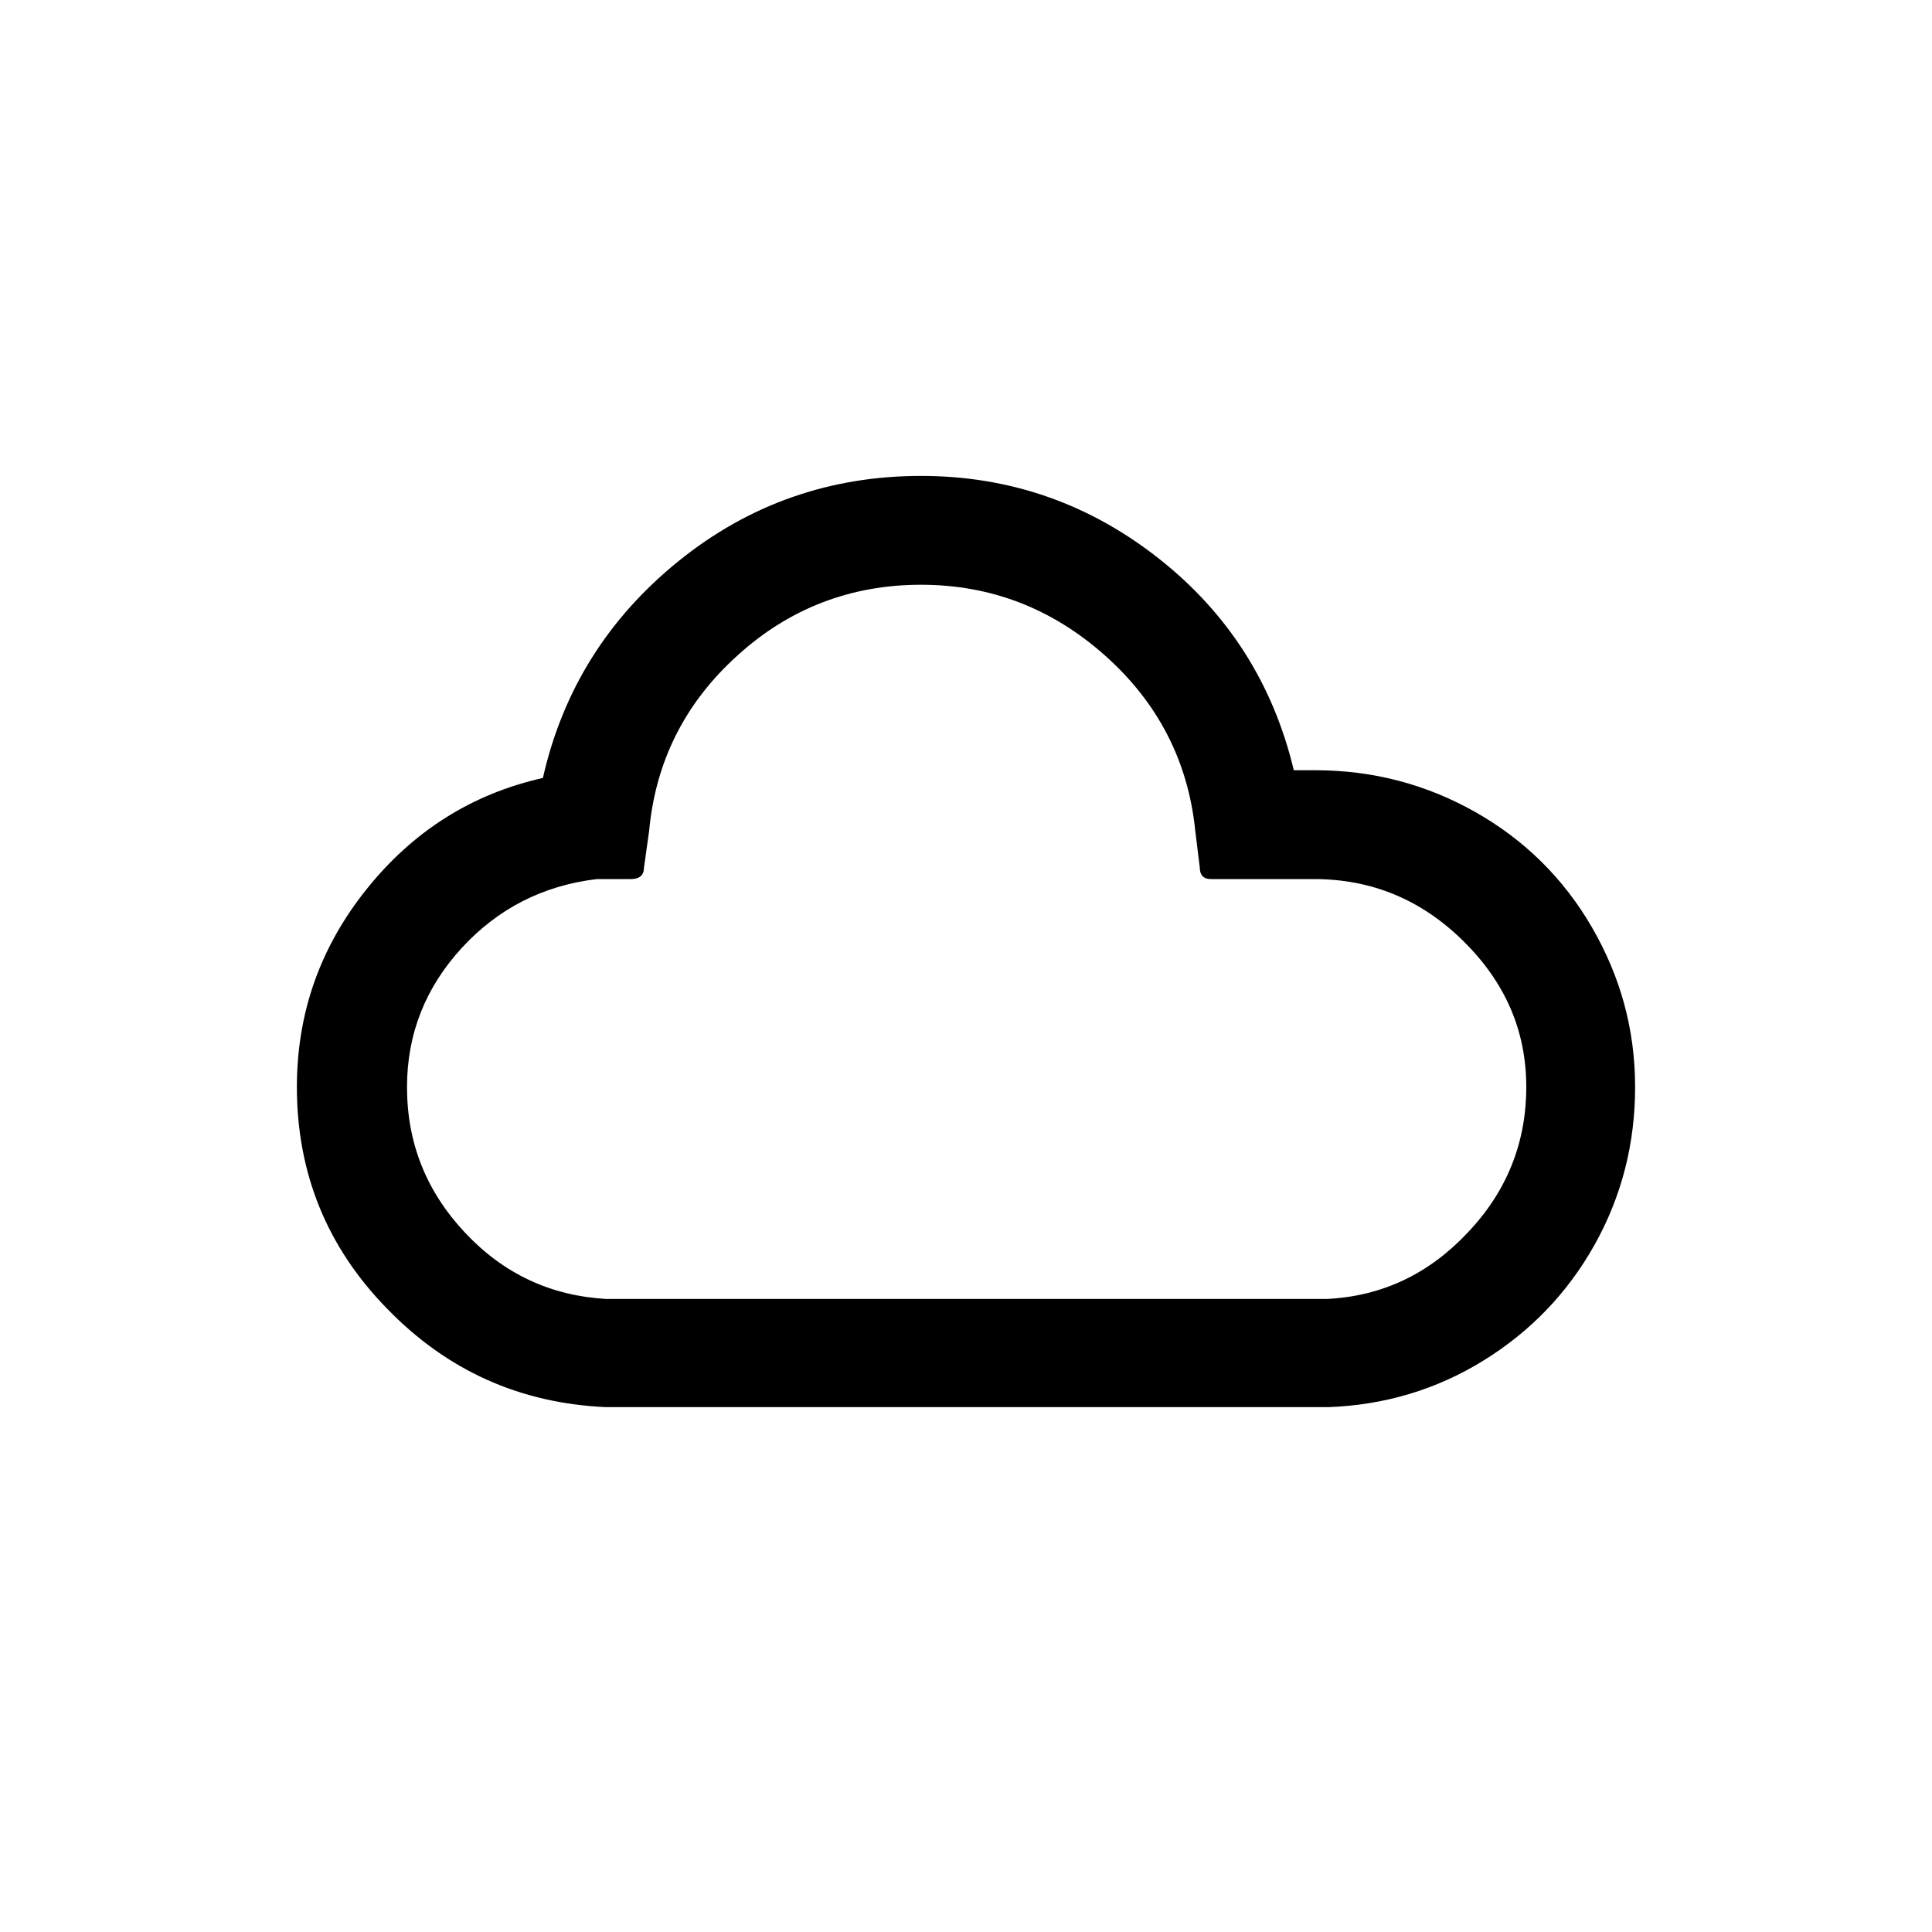
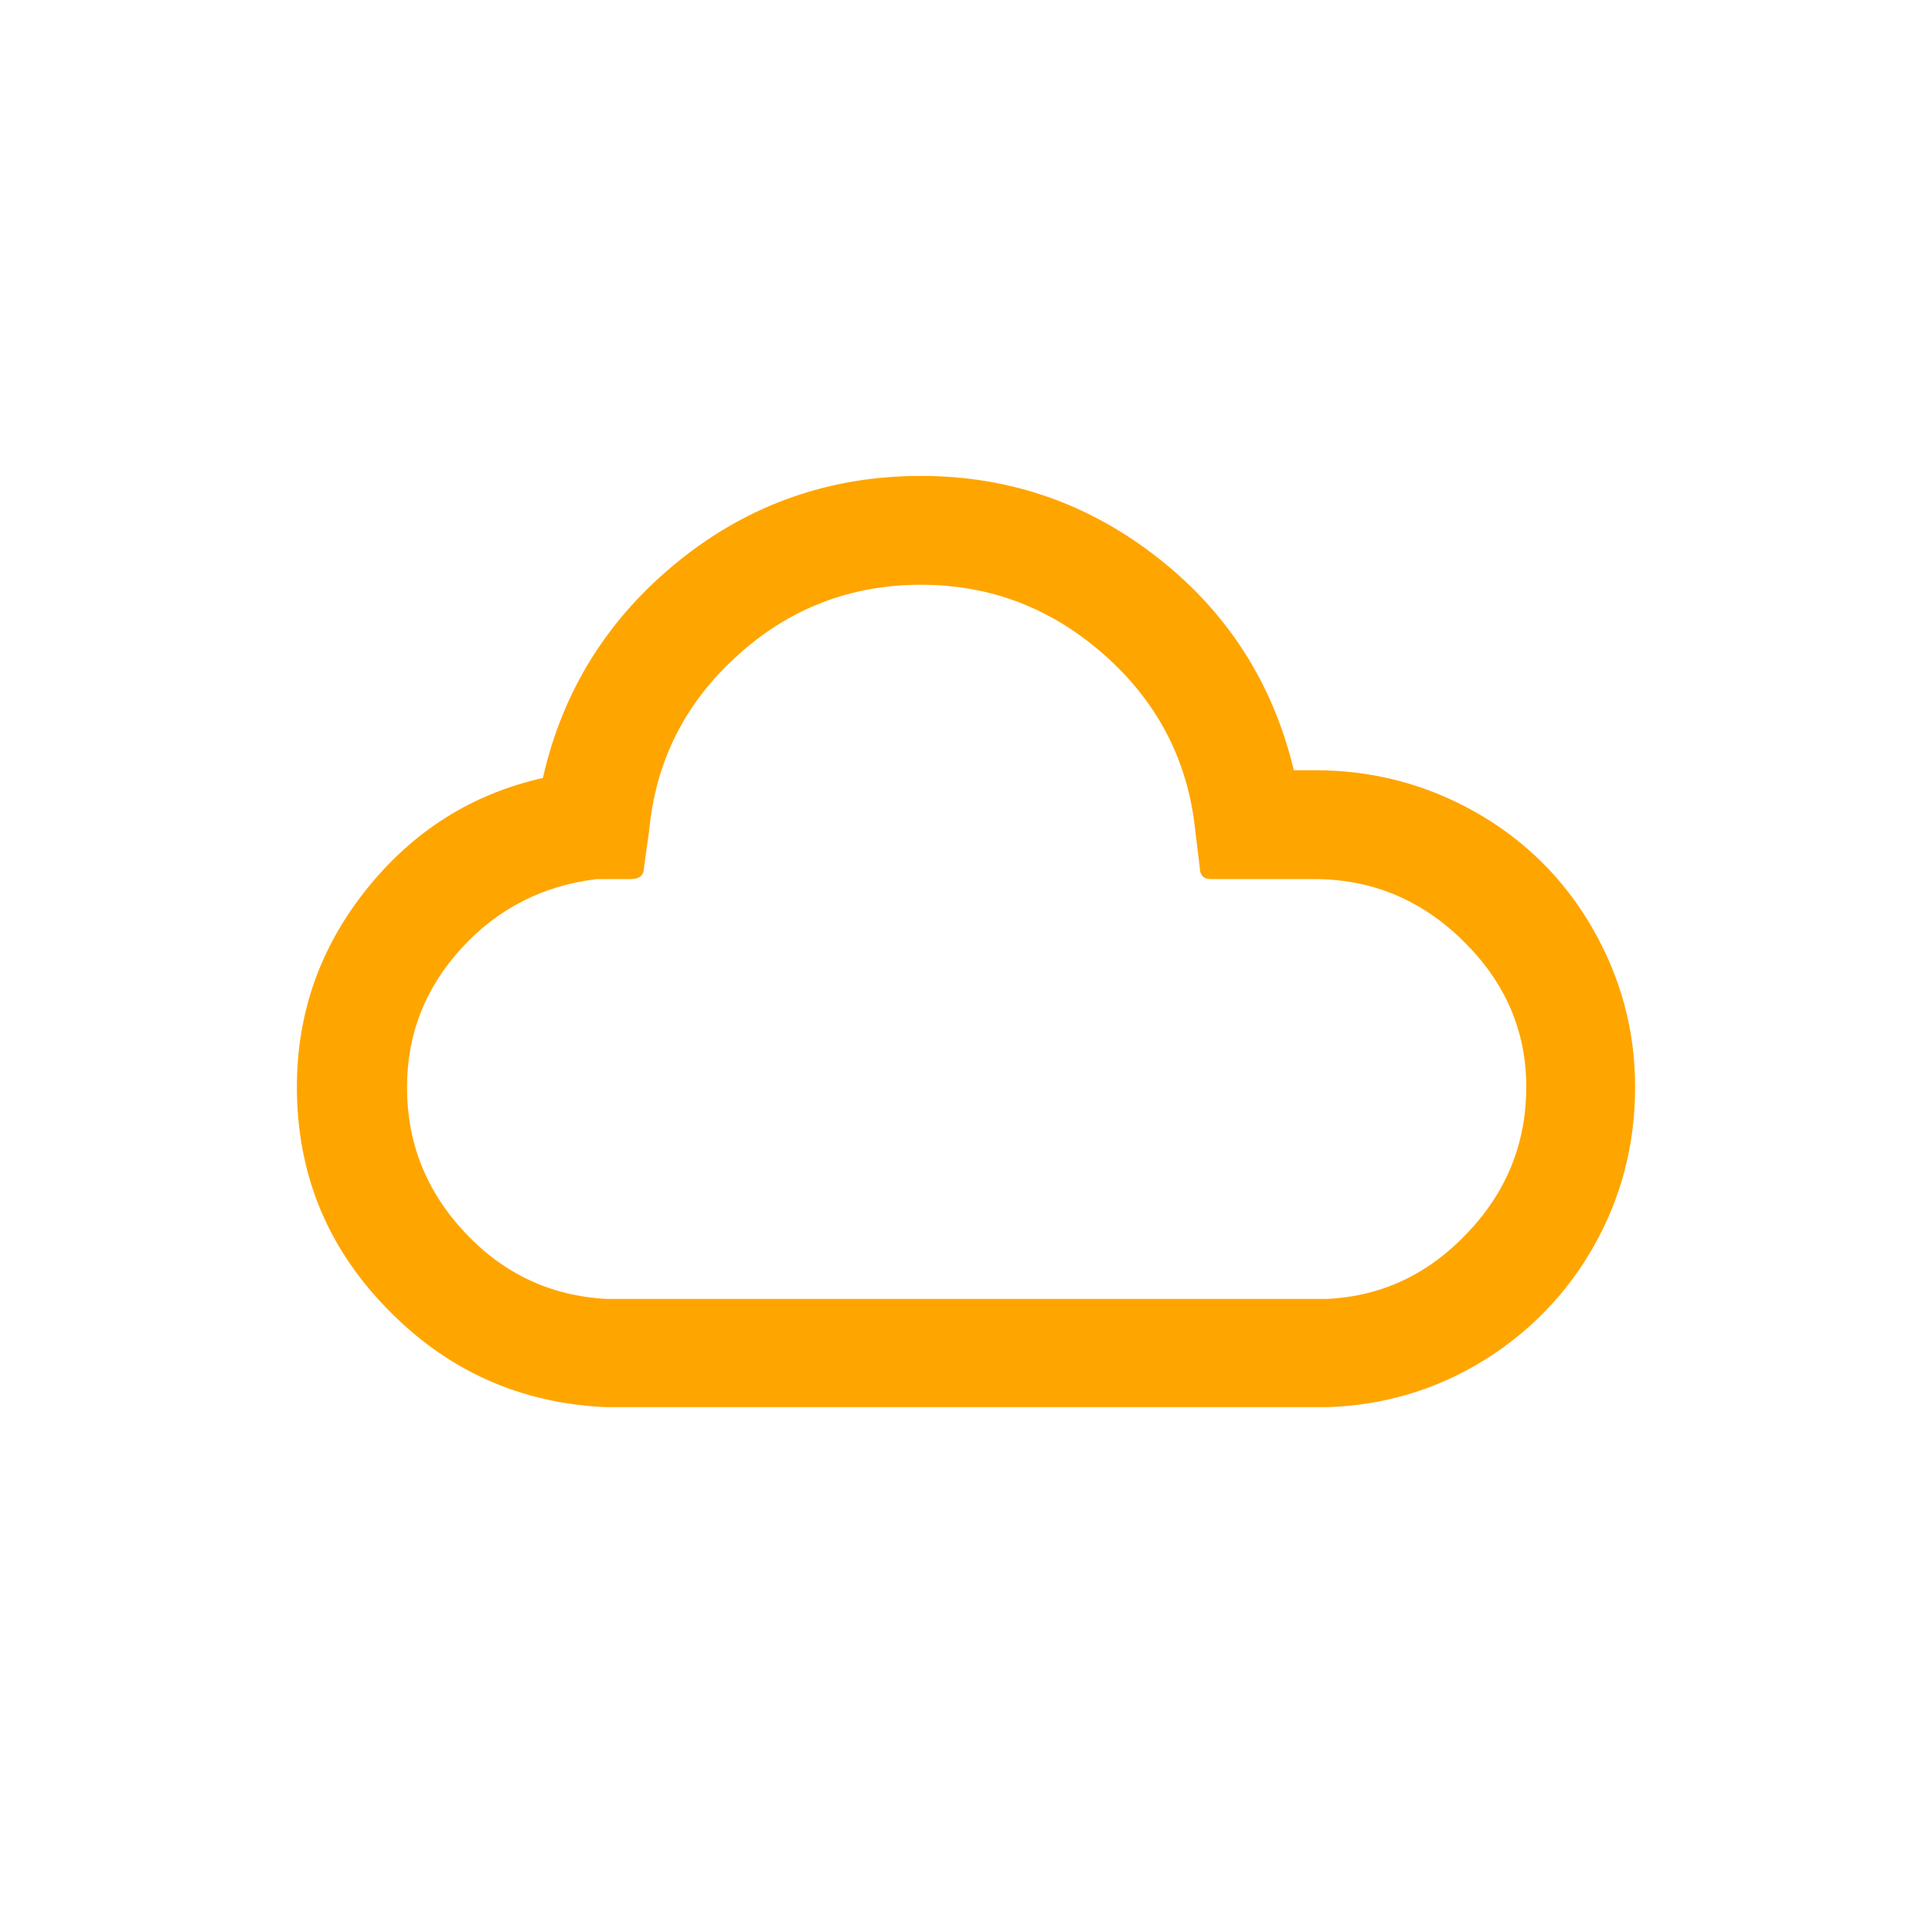
<svg xmlns="http://www.w3.org/2000/svg" version="1.1" id="Layer_1" x="0px" y="0px" viewBox="0 0 30 30" style="enable-background:new 0 0 30 30;" xml:space="preserve">
-   <path d="M4.61,16.88c0-1.15,0.36-2.17,1.08-3.07c0.72-0.9,1.63-1.48,2.74-1.73c0.31-1.37,1.02-2.49,2.11-3.37s2.35-1.32,3.76-1.32  c1.38,0,2.61,0.43,3.69,1.28s1.78,1.95,2.1,3.29h0.33c0.9,0,1.73,0.22,2.49,0.65s1.37,1.03,1.81,1.79c0.44,0.76,0.67,1.58,0.67,2.48  c0,0.88-0.21,1.7-0.63,2.45s-1,1.35-1.73,1.8c-0.73,0.45-1.54,0.69-2.41,0.72H9.41c-1.34-0.06-2.47-0.57-3.4-1.53  C5.08,19.37,4.61,18.22,4.61,16.88z M6.32,16.88c0,0.87,0.3,1.62,0.9,2.26s1.33,0.98,2.19,1.03h11.19c0.86-0.04,1.59-0.39,2.19-1.03  c0.61-0.64,0.91-1.4,0.91-2.26c0-0.88-0.33-1.63-0.98-2.27c-0.65-0.64-1.42-0.96-2.32-0.96H18.8c-0.11,0-0.17-0.06-0.17-0.18  l-0.07-0.57c-0.11-1.08-0.58-1.99-1.4-2.72c-0.82-0.73-1.77-1.1-2.86-1.1c-1.09,0-2.05,0.37-2.85,1.1  c-0.81,0.73-1.27,1.64-1.37,2.72l-0.08,0.57c0,0.12-0.07,0.18-0.2,0.18H9.27c-0.84,0.1-1.54,0.46-2.1,1.07S6.32,16.05,6.32,16.88z" />
+   <path d="M4.61,16.88c0-1.15,0.36-2.17,1.08-3.07c0.72-0.9,1.63-1.48,2.74-1.73c0.31-1.37,1.02-2.49,2.11-3.37s2.35-1.32,3.76-1.32  c1.38,0,2.61,0.43,3.69,1.28s1.78,1.95,2.1,3.29h0.33c0.9,0,1.73,0.22,2.49,0.65s1.37,1.03,1.81,1.79c0.44,0.76,0.67,1.58,0.67,2.48  c0,0.88-0.21,1.7-0.63,2.45s-1,1.35-1.73,1.8c-0.73,0.45-1.54,0.69-2.41,0.72H9.41c-1.34-0.06-2.47-0.57-3.4-1.53  C5.08,19.37,4.61,18.22,4.61,16.88z M6.32,16.88c0,0.87,0.3,1.62,0.9,2.26s1.33,0.98,2.19,1.03h11.19c0.86-0.04,1.59-0.39,2.19-1.03  c0.61-0.64,0.91-1.4,0.91-2.26c0-0.88-0.33-1.63-0.98-2.27c-0.65-0.64-1.42-0.96-2.32-0.96H18.8c-0.11,0-0.17-0.06-0.17-0.18  l-0.07-0.57c-0.11-1.08-0.58-1.99-1.4-2.72c-0.82-0.73-1.77-1.1-2.86-1.1c-1.09,0-2.05,0.37-2.85,1.1  c-0.81,0.73-1.27,1.64-1.37,2.72l-0.08,0.57c0,0.12-0.07,0.18-0.2,0.18H9.27c-0.84,0.1-1.54,0.46-2.1,1.07S6.32,16.05,6.32,16.88z" fill="orange" />
</svg>
